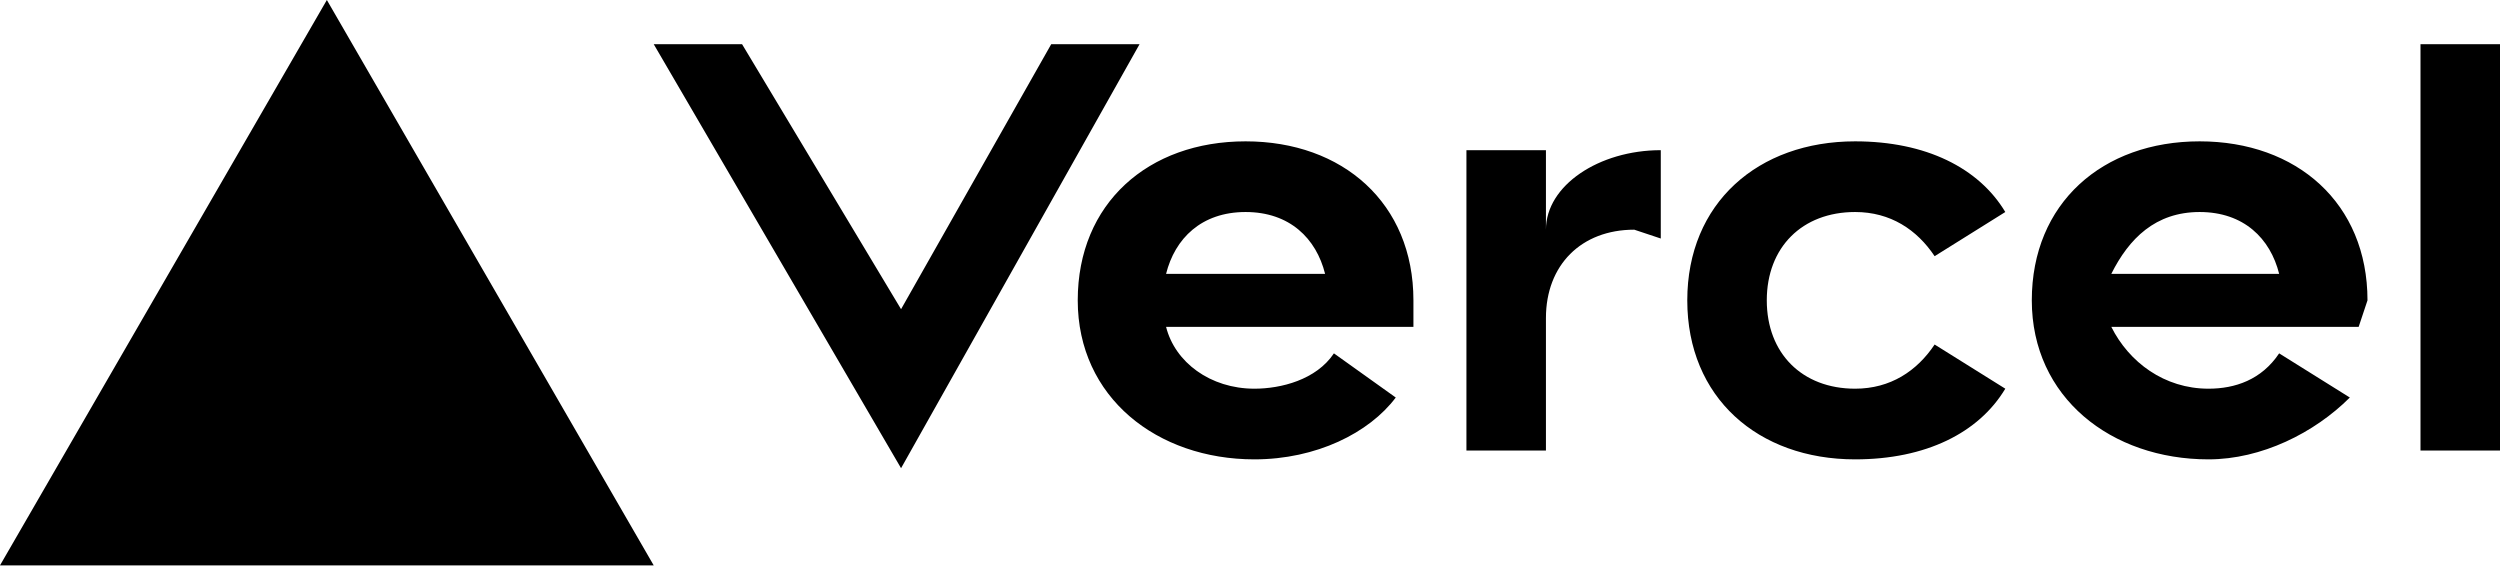
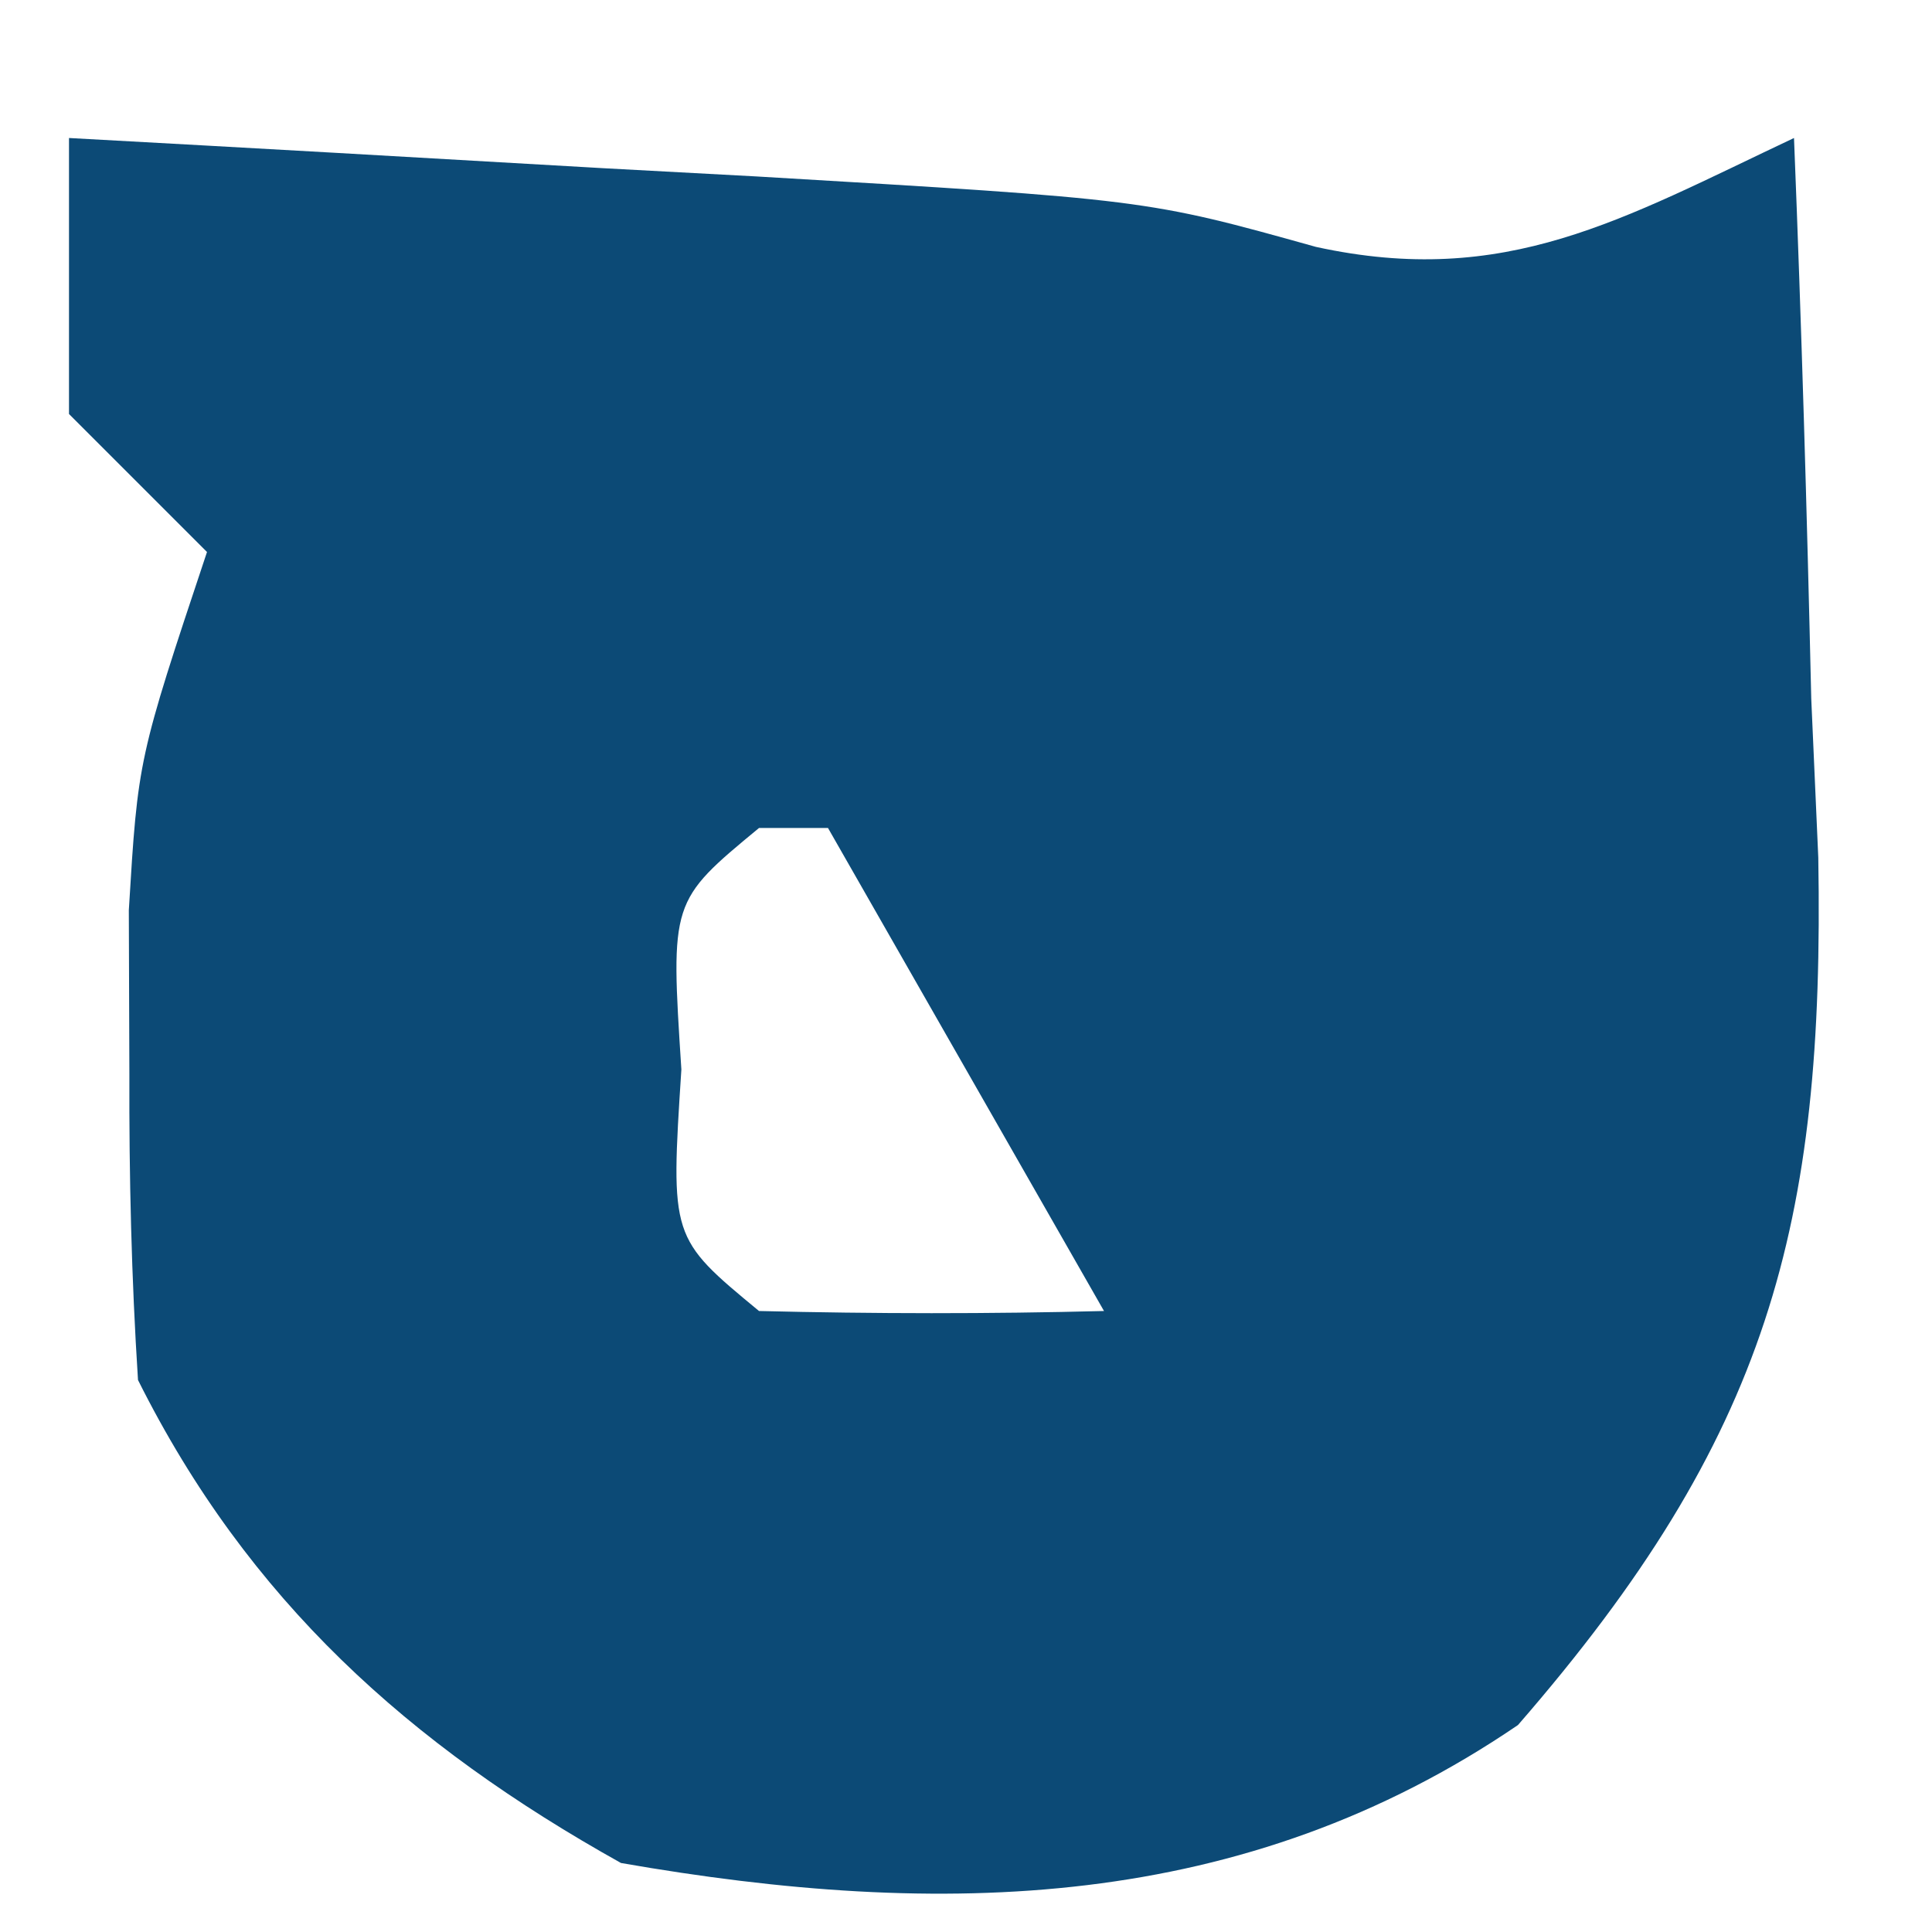
- <svg xmlns="http://www.w3.org/2000/svg" fill="none" viewBox="0 0 283 64">
-   <path fill="black" d="M141 16c-11 0-19 7-19 18s9 18 20 18c7 0 13-3 16-7l-7-5c-2 3-6 4-9 4-5 0-9-3-10-7h28v-3c0-11-8-18-19-18zm-9 15c1-4 4-7 9-7s8 3 9 7h-18zm117-15c-11 0-19 7-19 18s9 18 20 18c6 0 12-3 16-7l-8-5c-2 3-5 4-8 4-5 0-9-3-11-7h28l1-3c0-11-8-18-19-18zm-10 15c2-4 5-7 10-7s8 3 9 7h-19zm-39 3c0 6 4 10 10 10 4 0 7-2 9-5l8 5c-3 5-9 8-17 8-11 0-19-7-19-18s8-18 19-18c8 0 14 3 17 8l-8 5c-2-3-5-5-9-5-6 0-10 4-10 10zm83-29v46h-9V5h9zM37 0l37 64H0L37 0zm92 5-27 48L74 5h10l18 30 17-30h10zm59 12v10l-3-1c-6 0-10 4-10 10v15h-9V17h9v9c0-5 6-9 13-9z" />
+ <svg xmlns="http://www.w3.org/2000/svg" version="1.1" width="28" height="28">
+   <path d="M0 0 C2.584 0.141 5.167 0.288 7.75 0.438 C8.48 0.477 9.209 0.516 9.961 0.557 C15.607 0.89 15.607 0.89 18.071 1.578 C20.823 2.18 22.513 1.174 25 0 C25.109 2.709 25.188 5.414 25.25 8.125 C25.3 9.266 25.3 9.266 25.352 10.43 C25.444 15.766 24.632 18.822 21 23 C17.025 25.71 12.648 25.812 8 25 C4.929 23.286 2.595 21.191 1 18 C0.905 16.523 0.87 15.042 0.875 13.562 C0.872 12.78 0.87 11.998 0.867 11.191 C1 9 1 9 2 6 C1.34 5.34 0.68 4.68 0 4 C0 2.68 0 1.36 0 0 Z M10 10 C8.717 11.06 8.717 11.06 8.875 13.5 C8.717 15.94 8.717 15.94 10 17 C11.666 17.041 13.334 17.043 15 17 C13.02 13.535 13.02 13.535 11 10 C10.67 10 10.34 10 10 10 Z " fill="#0C4A76" transform="translate(1,2)" />
</svg>
